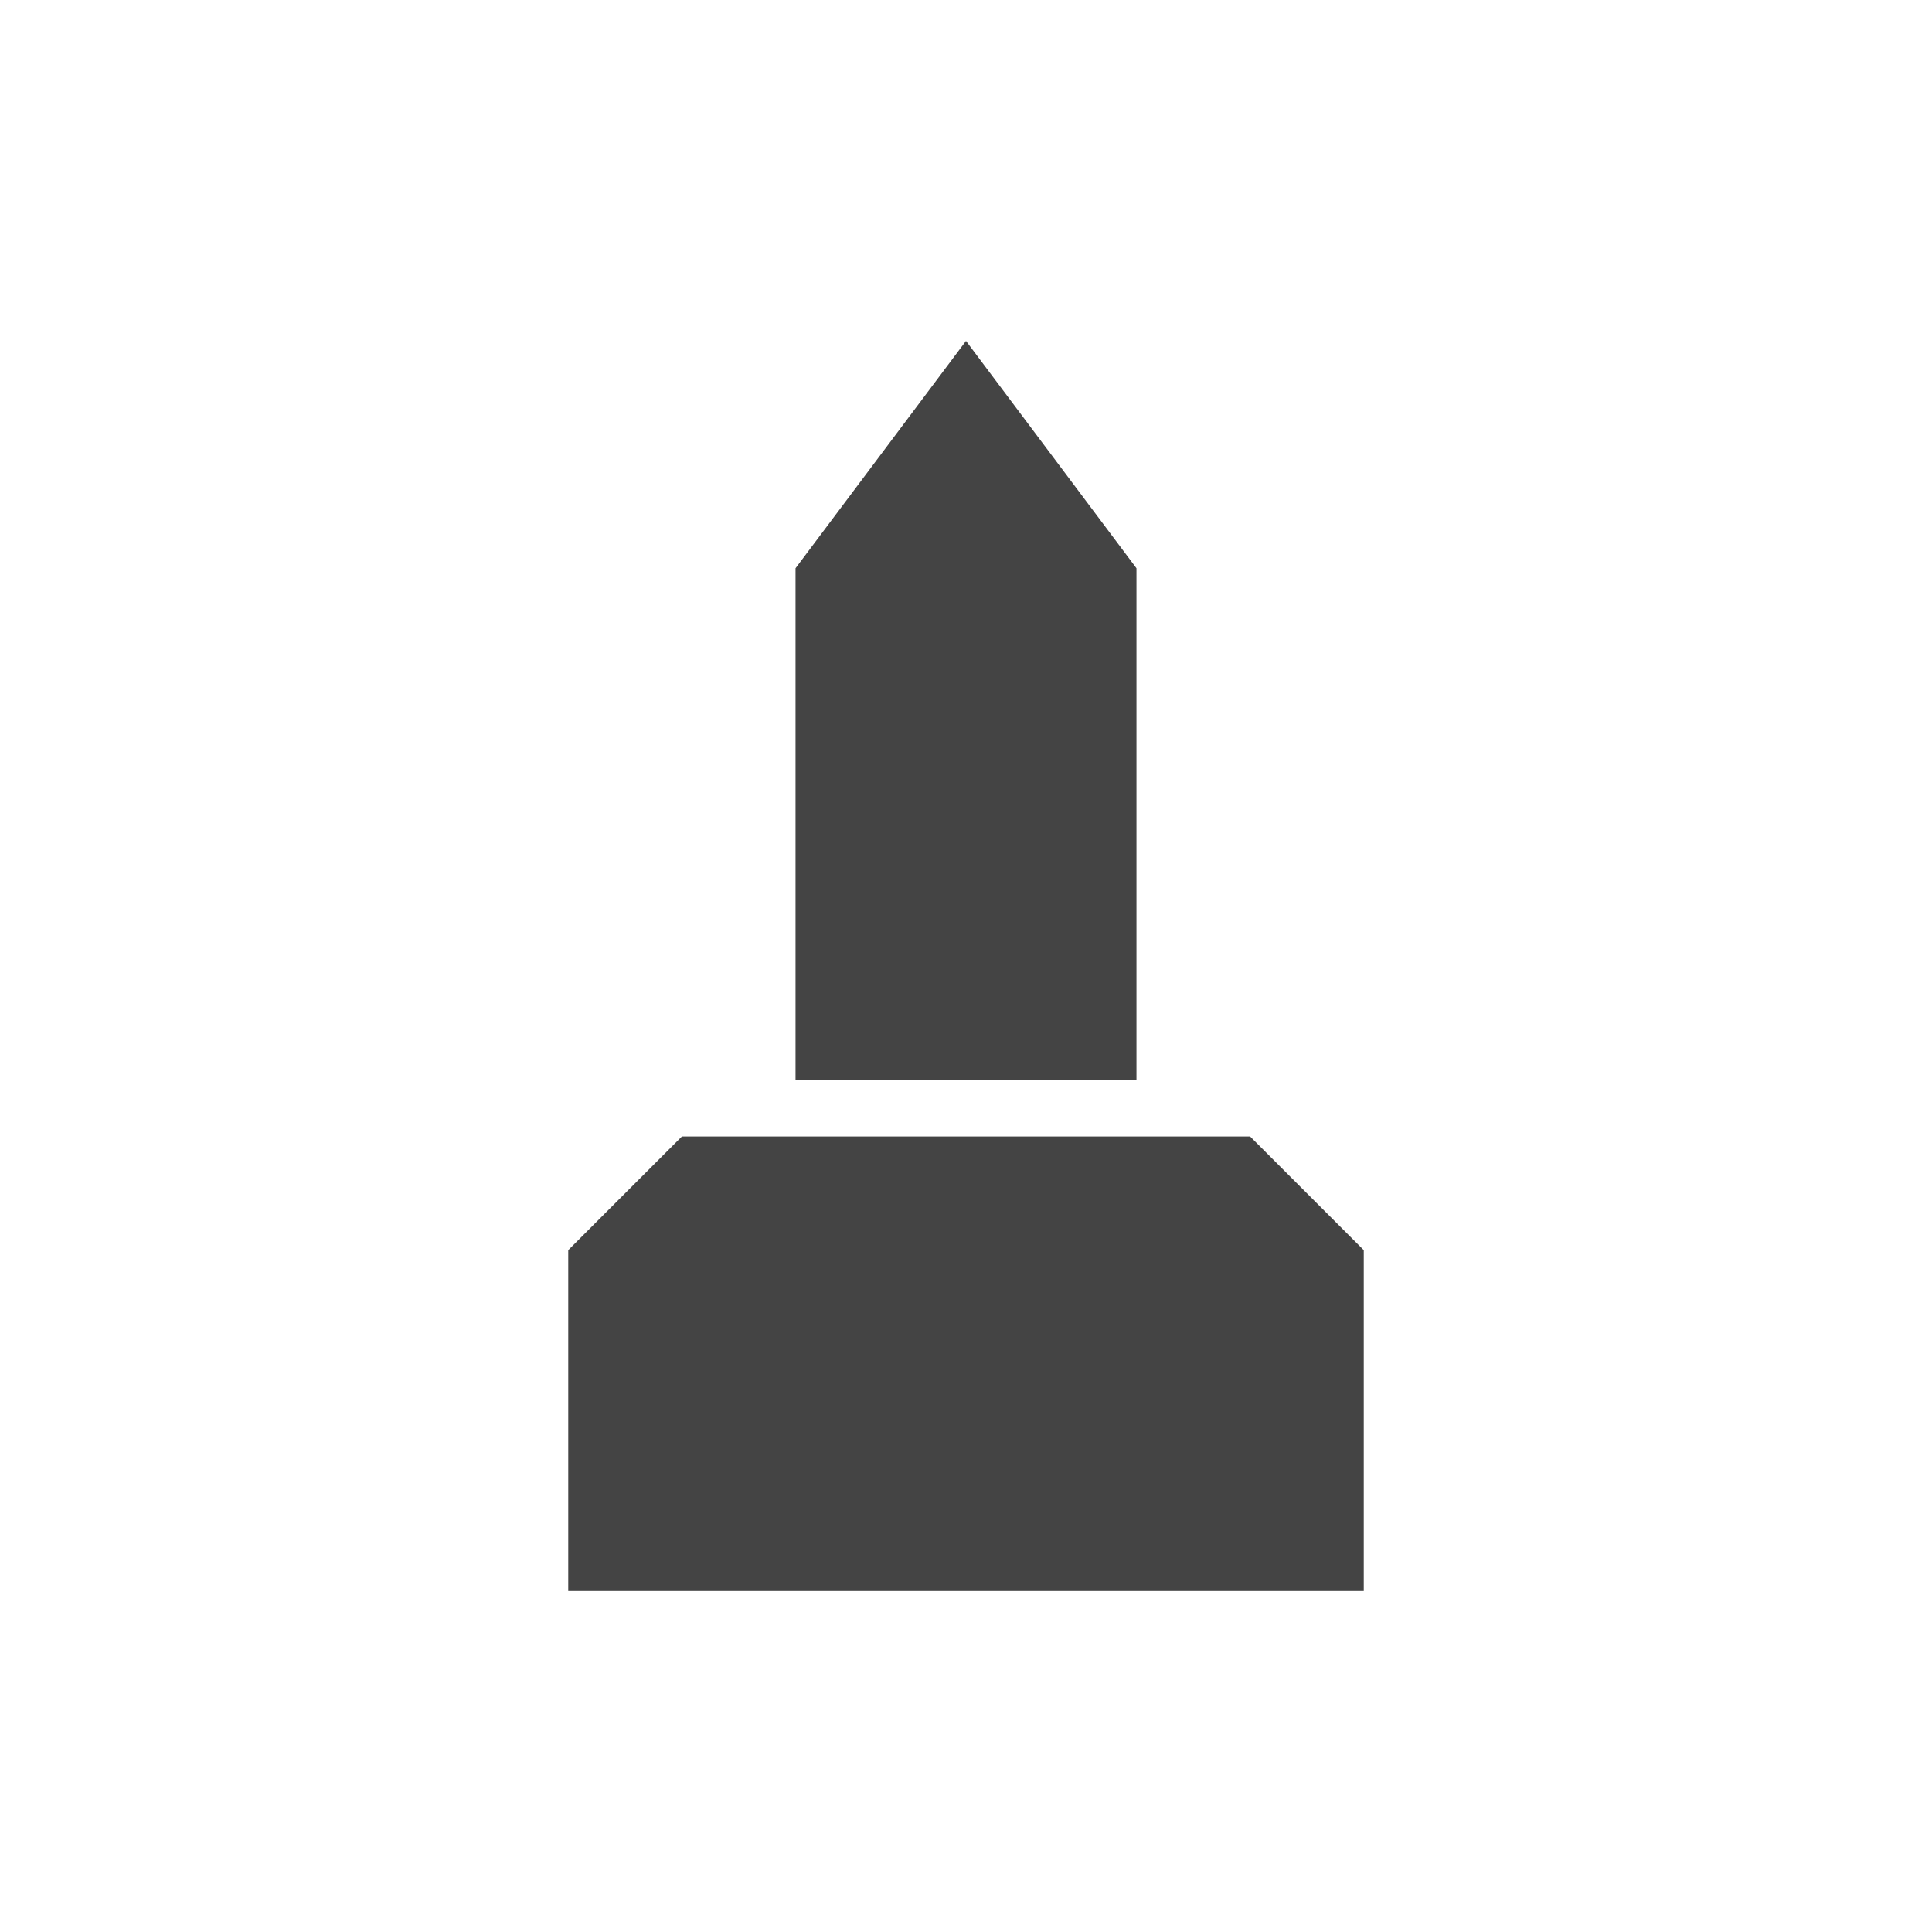
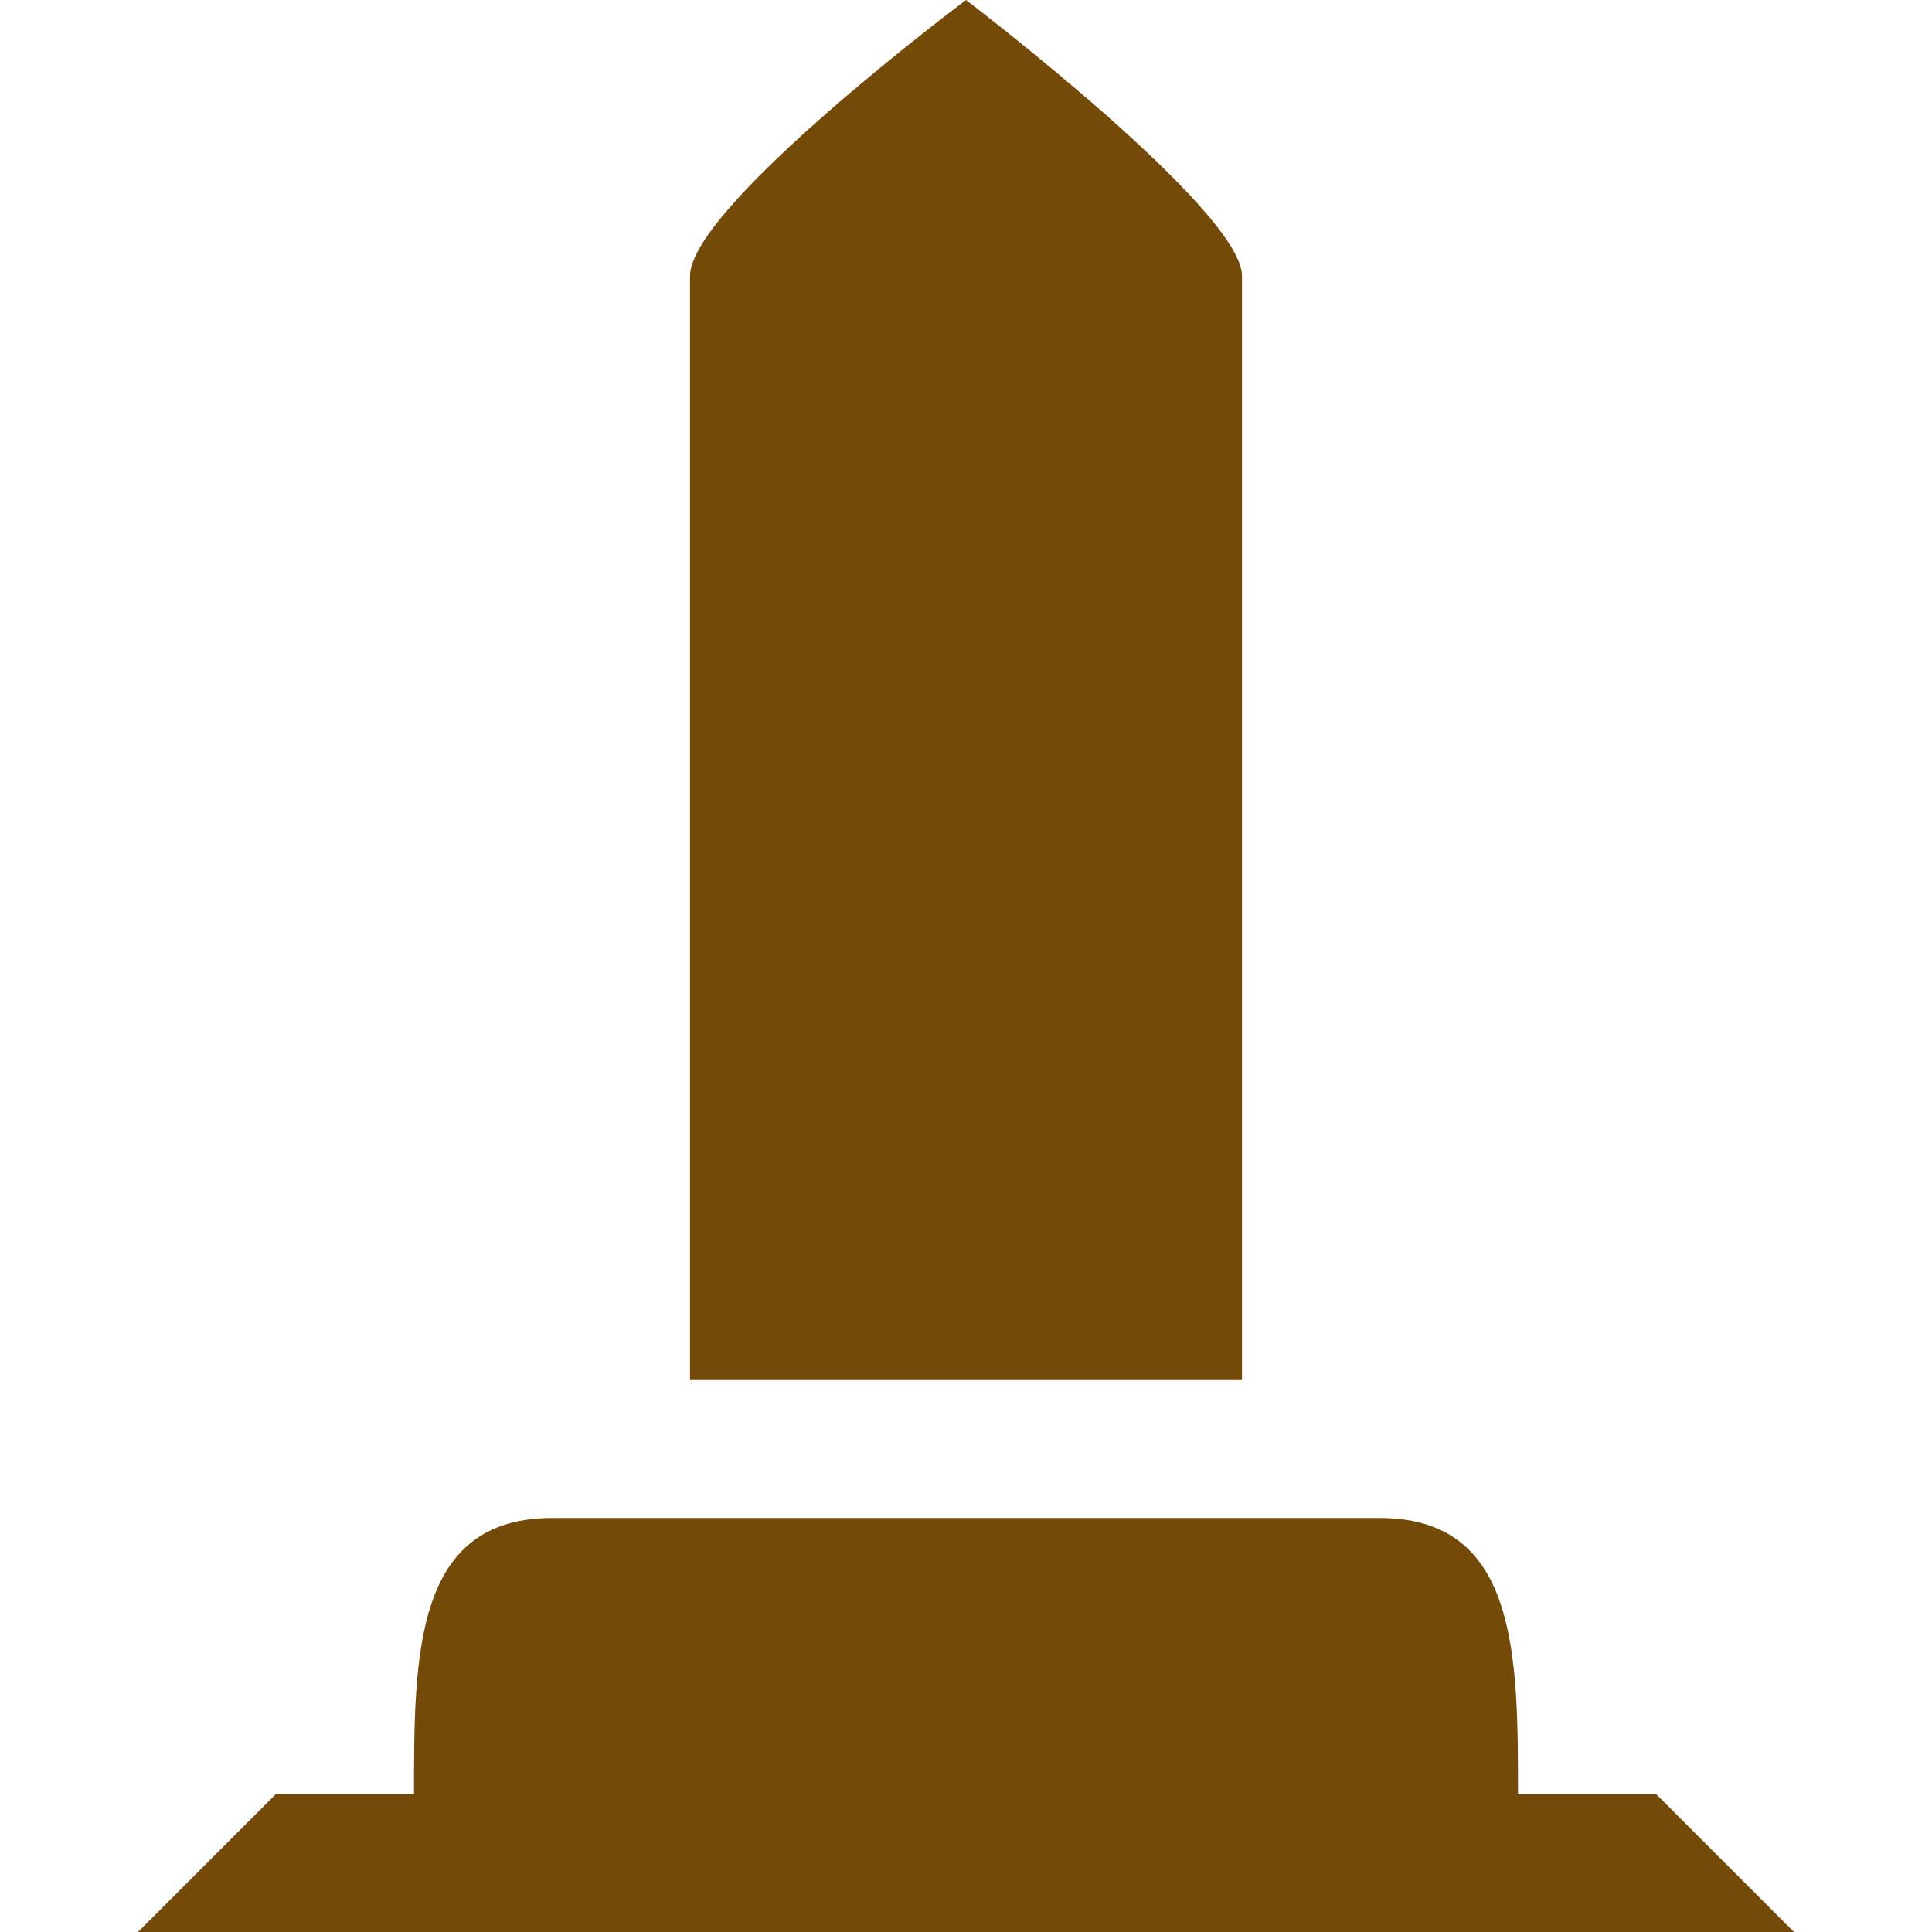
- <svg xmlns="http://www.w3.org/2000/svg" viewBox="0 0 17 17" height="17" width="17">
-   <rect fill="none" x="0" y="0" width="17" height="17" />
-   <path fill="rgba(255,255,255,0.25)" transform="translate(3 3)" d="M5.5,0L4,2v4.5h3V2L5.5,0z M3,7L2,8  v3h7V8L8,7H3z" style="stroke-linejoin:round;stroke-miterlimit:4px;" stroke="rgba(255,255,255,0.25)" stroke-width="2" />
-   <path fill="#444444" transform="translate(3 3)" d="M5.5,0L4,2v4.5h3V2L5.5,0z M3,7L2,8  v3h7V8L8,7H3z" />
+ <svg xmlns="http://www.w3.org/2000/svg" width="14" height="14" viewBox="0 0 14 14" fill="none">
+   <path d="M7 0C7 0 5 1.497 5 2V10H9V2C9 1.521 7 0 7 0ZM4 11C3 11 3 12 3 13H2L1 14H13L12 13H11C11 12 11 11 10 11H4Z" fill="#734A08" />
</svg>
